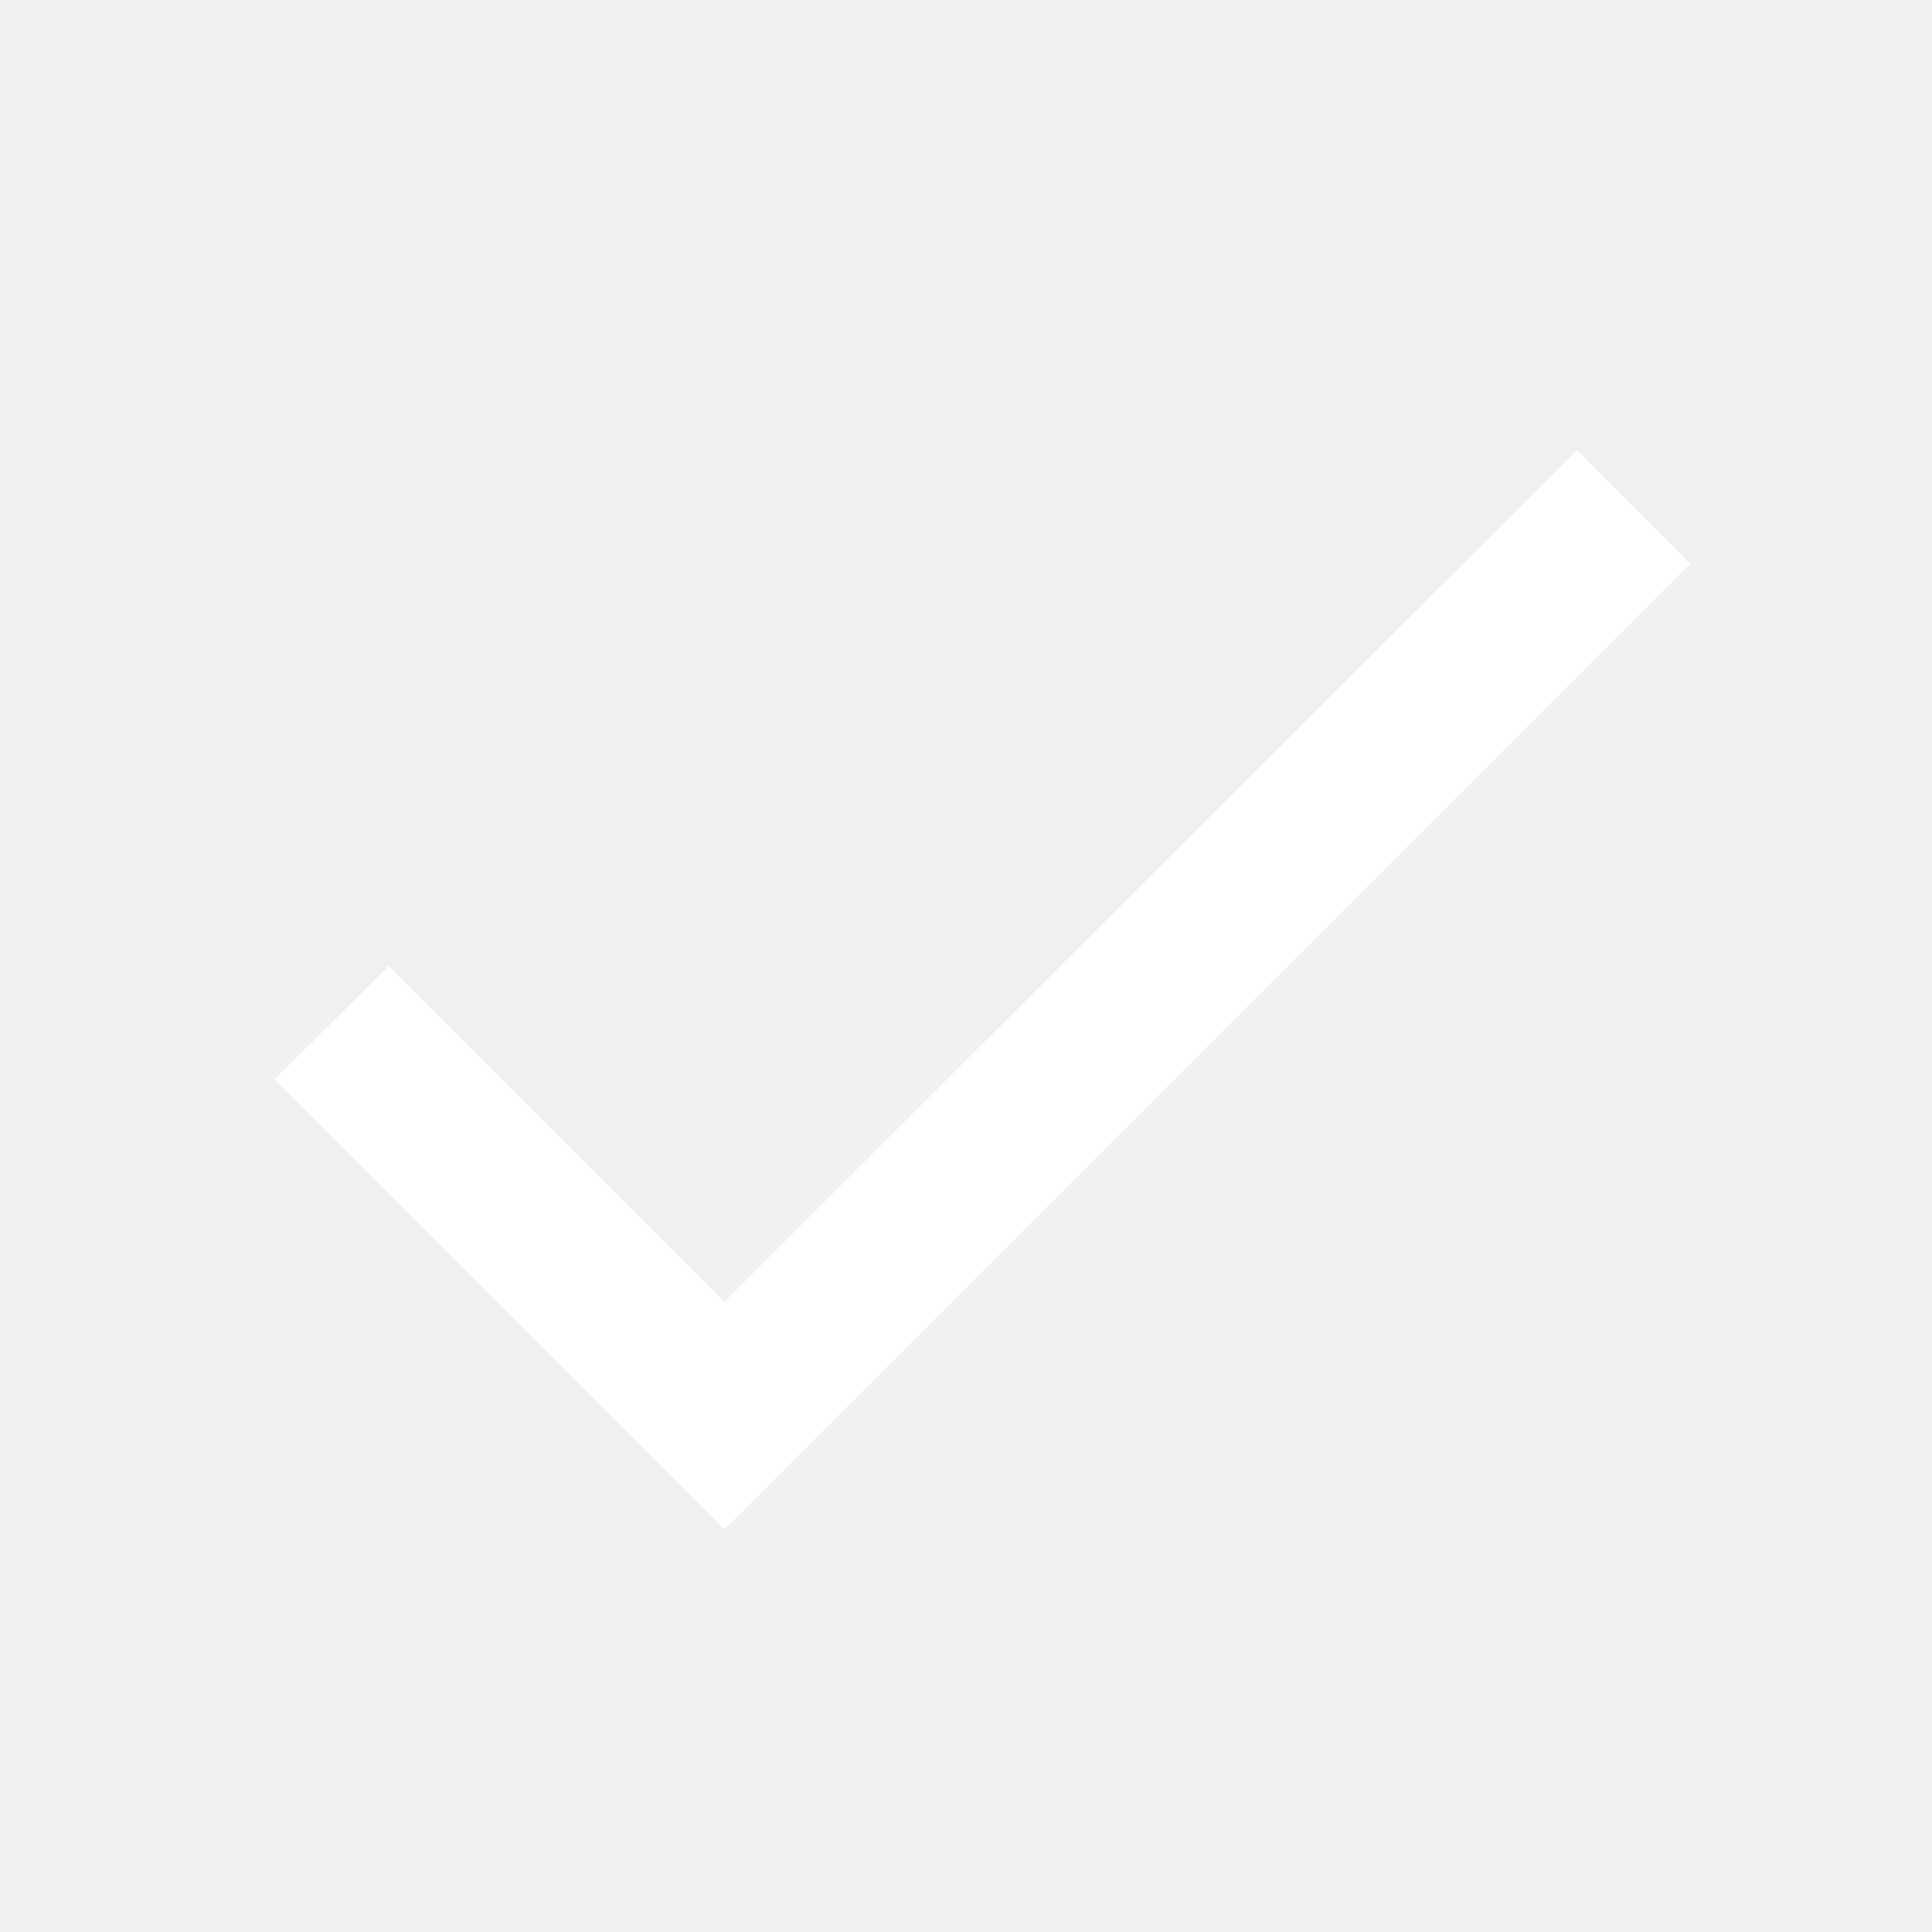
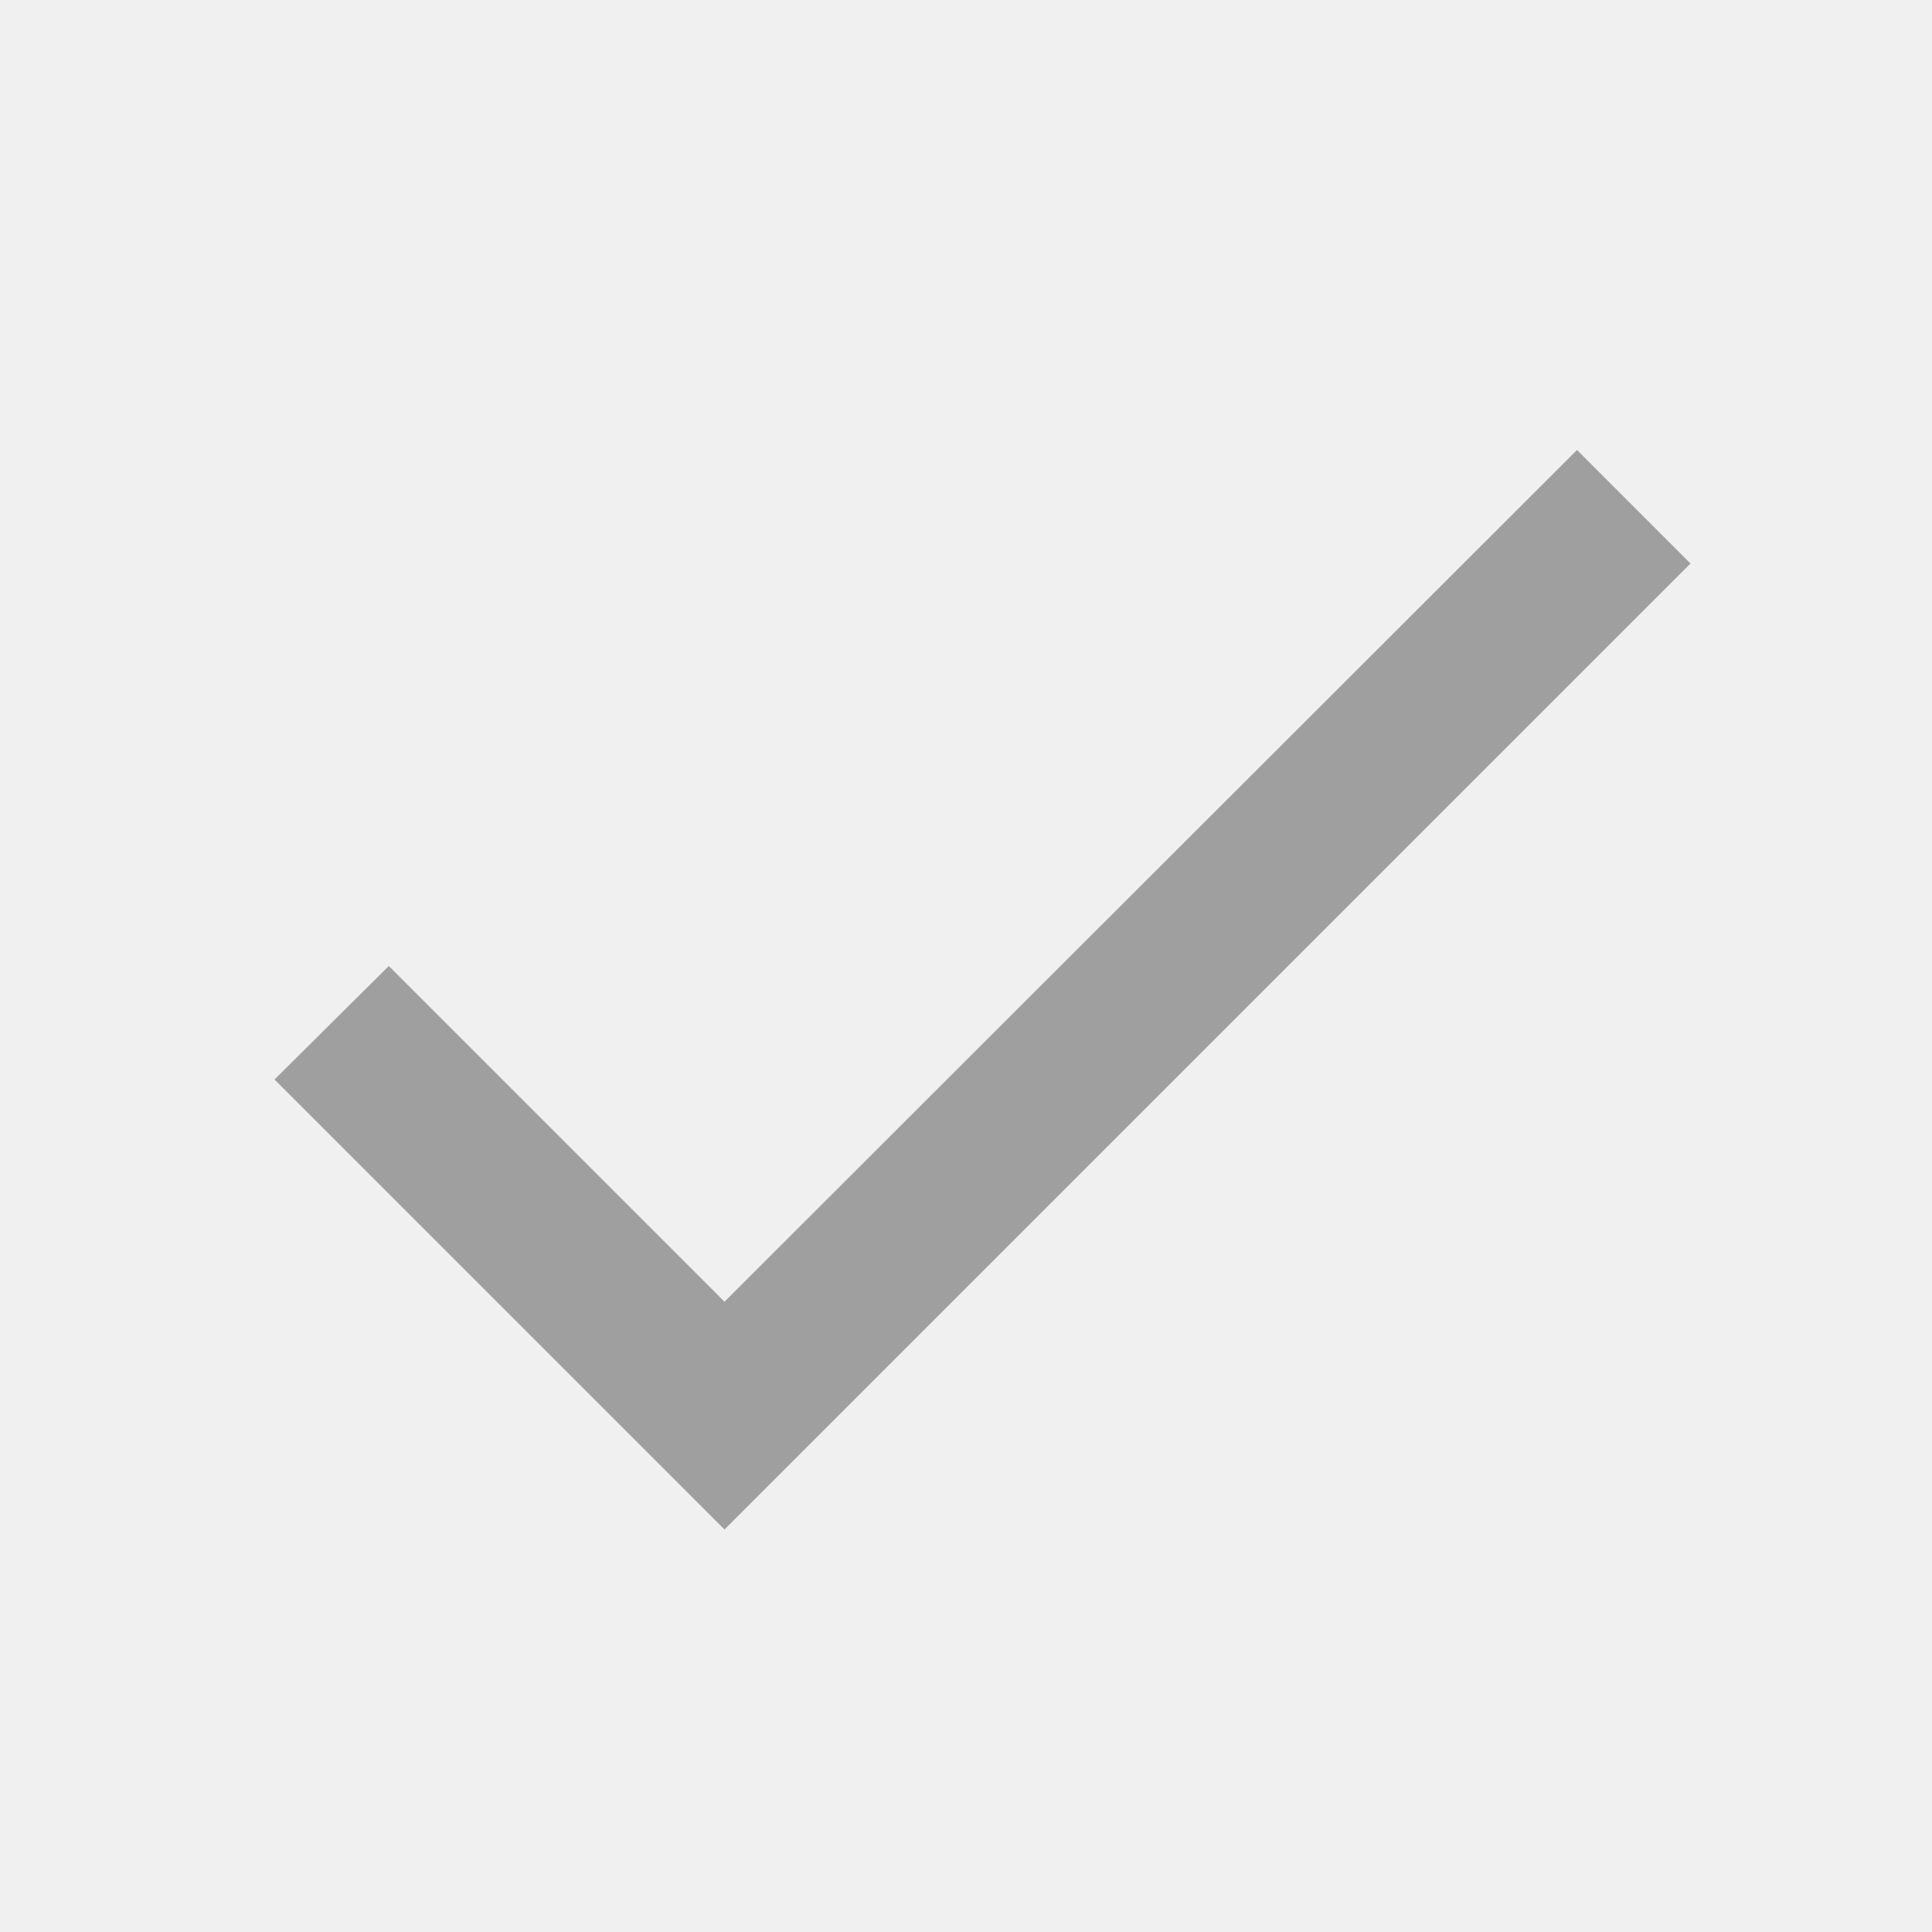
- <svg xmlns="http://www.w3.org/2000/svg" fill="#FFFFFF" height="24" viewBox="0 0 24 24" width="24">
+ <svg xmlns="http://www.w3.org/2000/svg" fill="#9f9f9f" height="24" viewBox="0 0 24 24" width="24">
  <path d="M0 0h24v24H0z" fill="none" />
  <path d="M9 16.17L4.83 12l-1.42 1.41L9 19 21 7l-1.41-1.41z" />
</svg>
